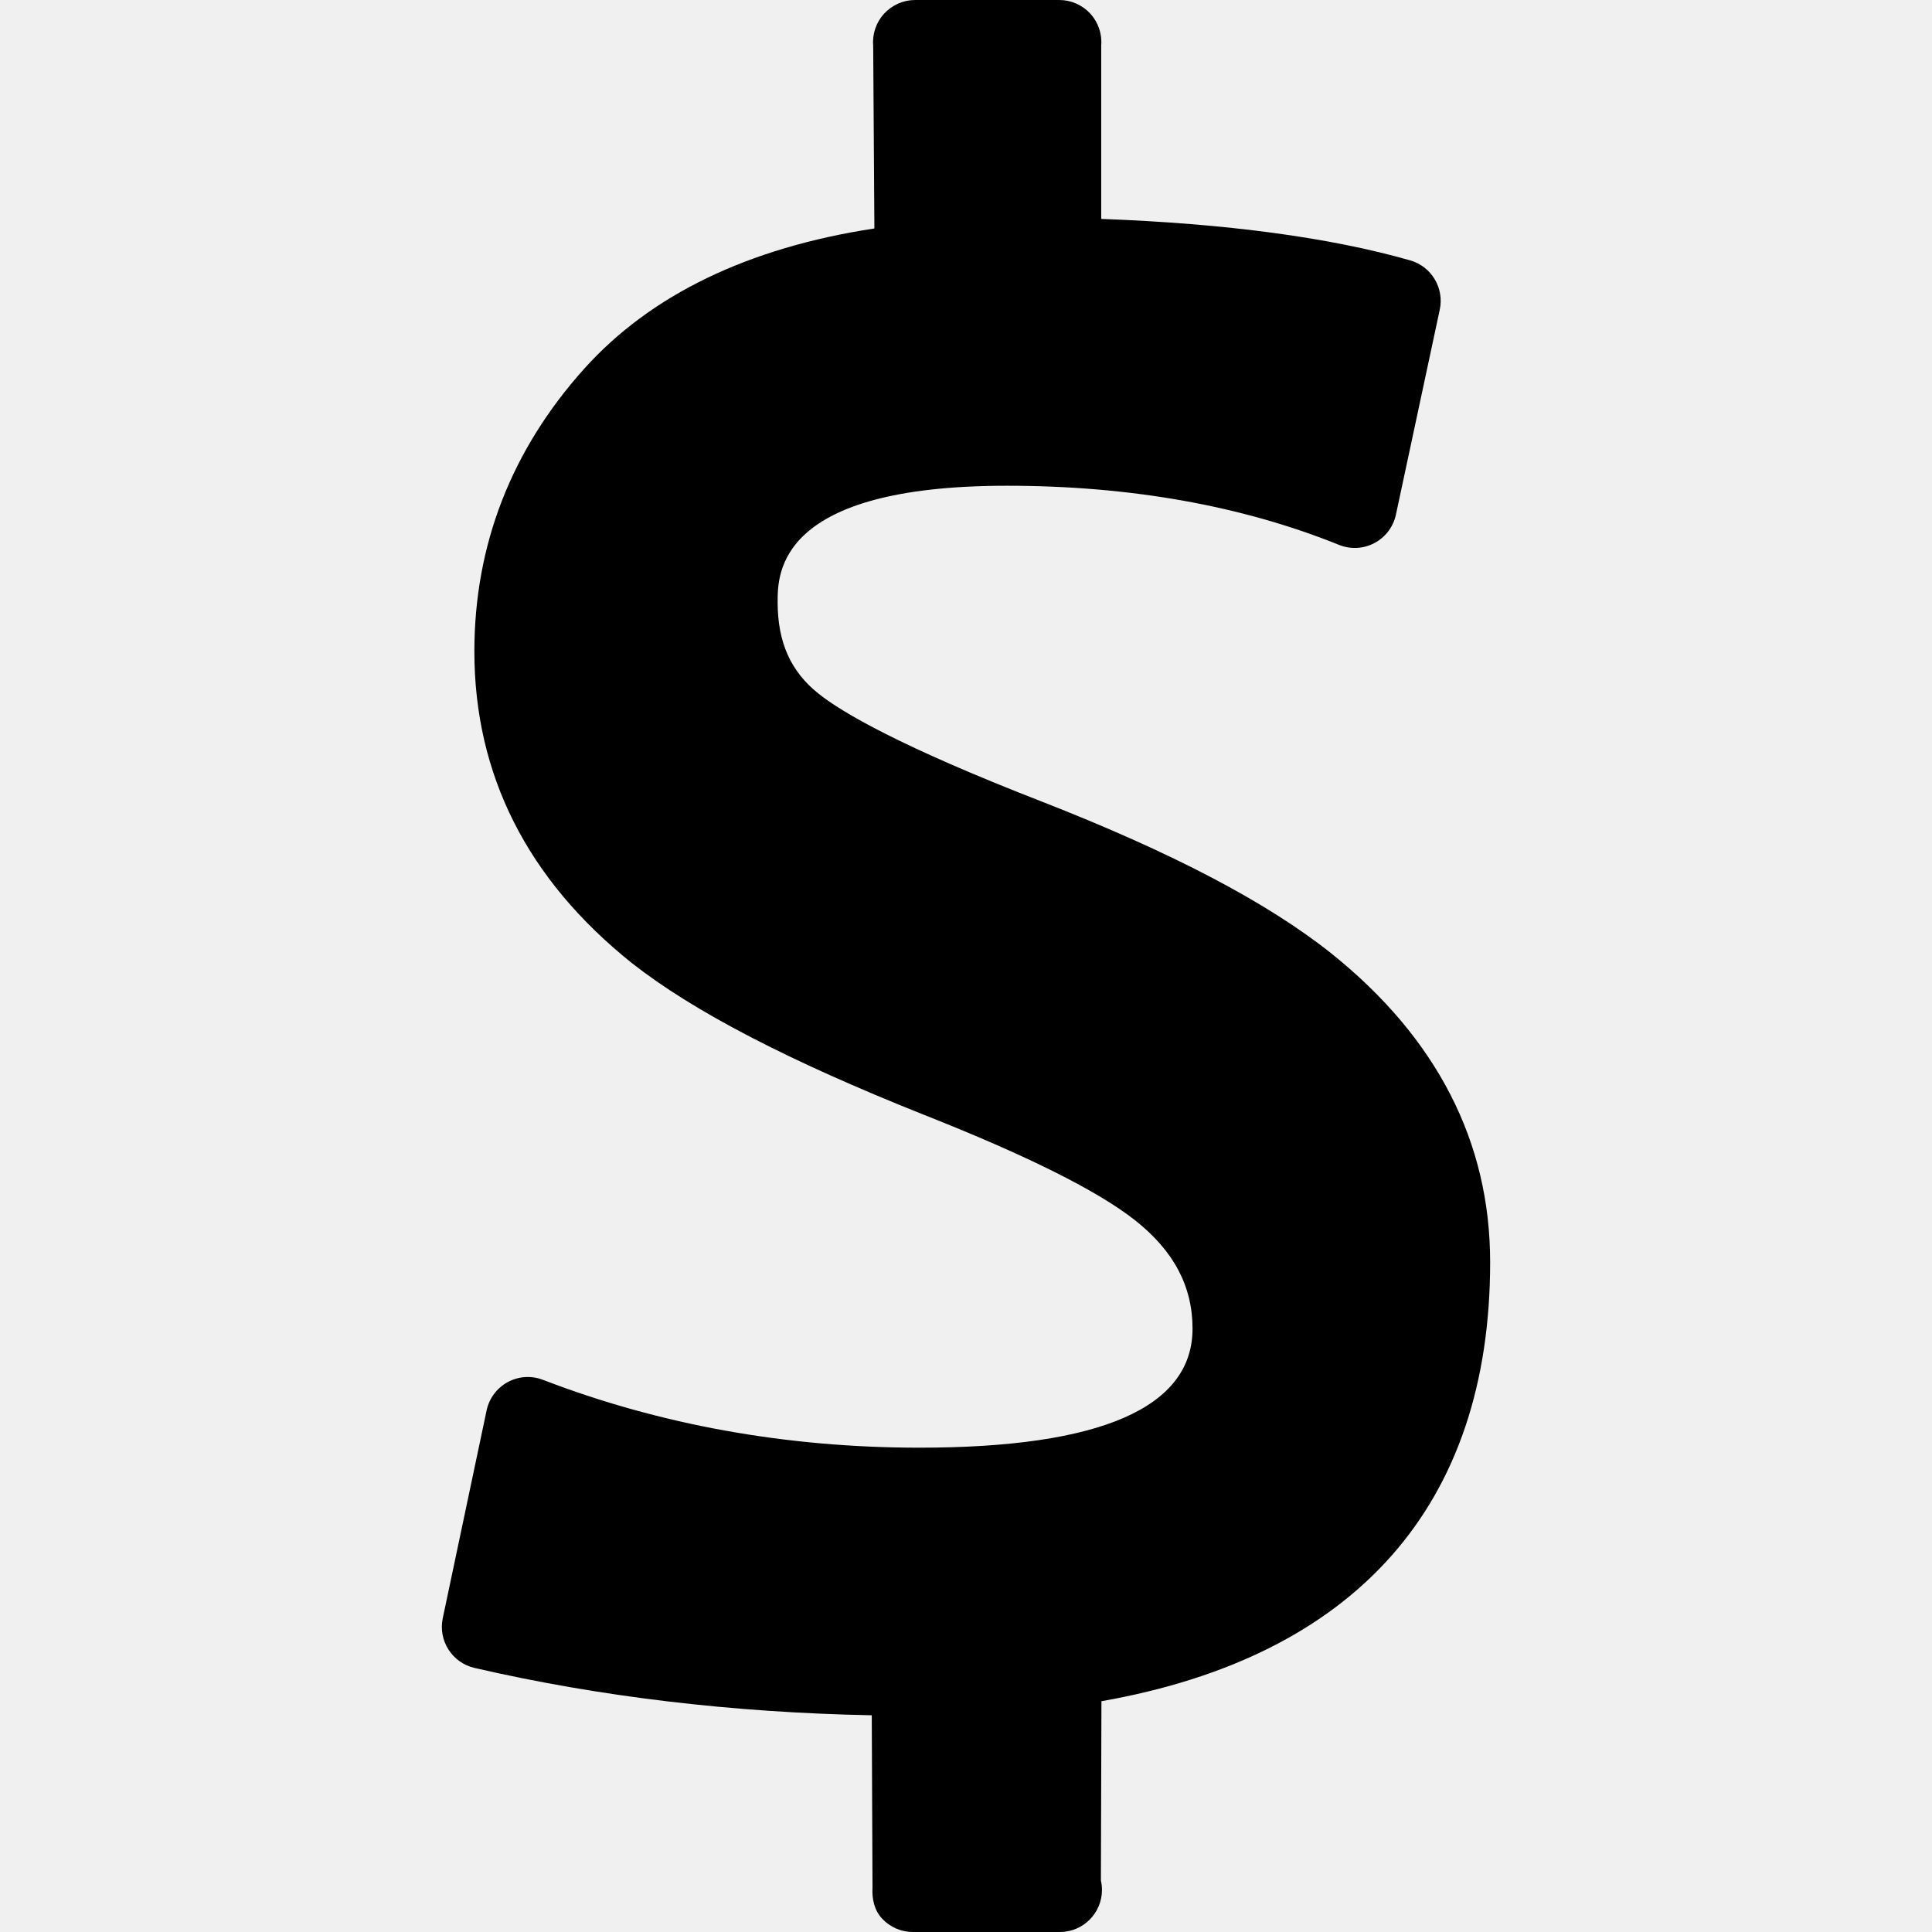
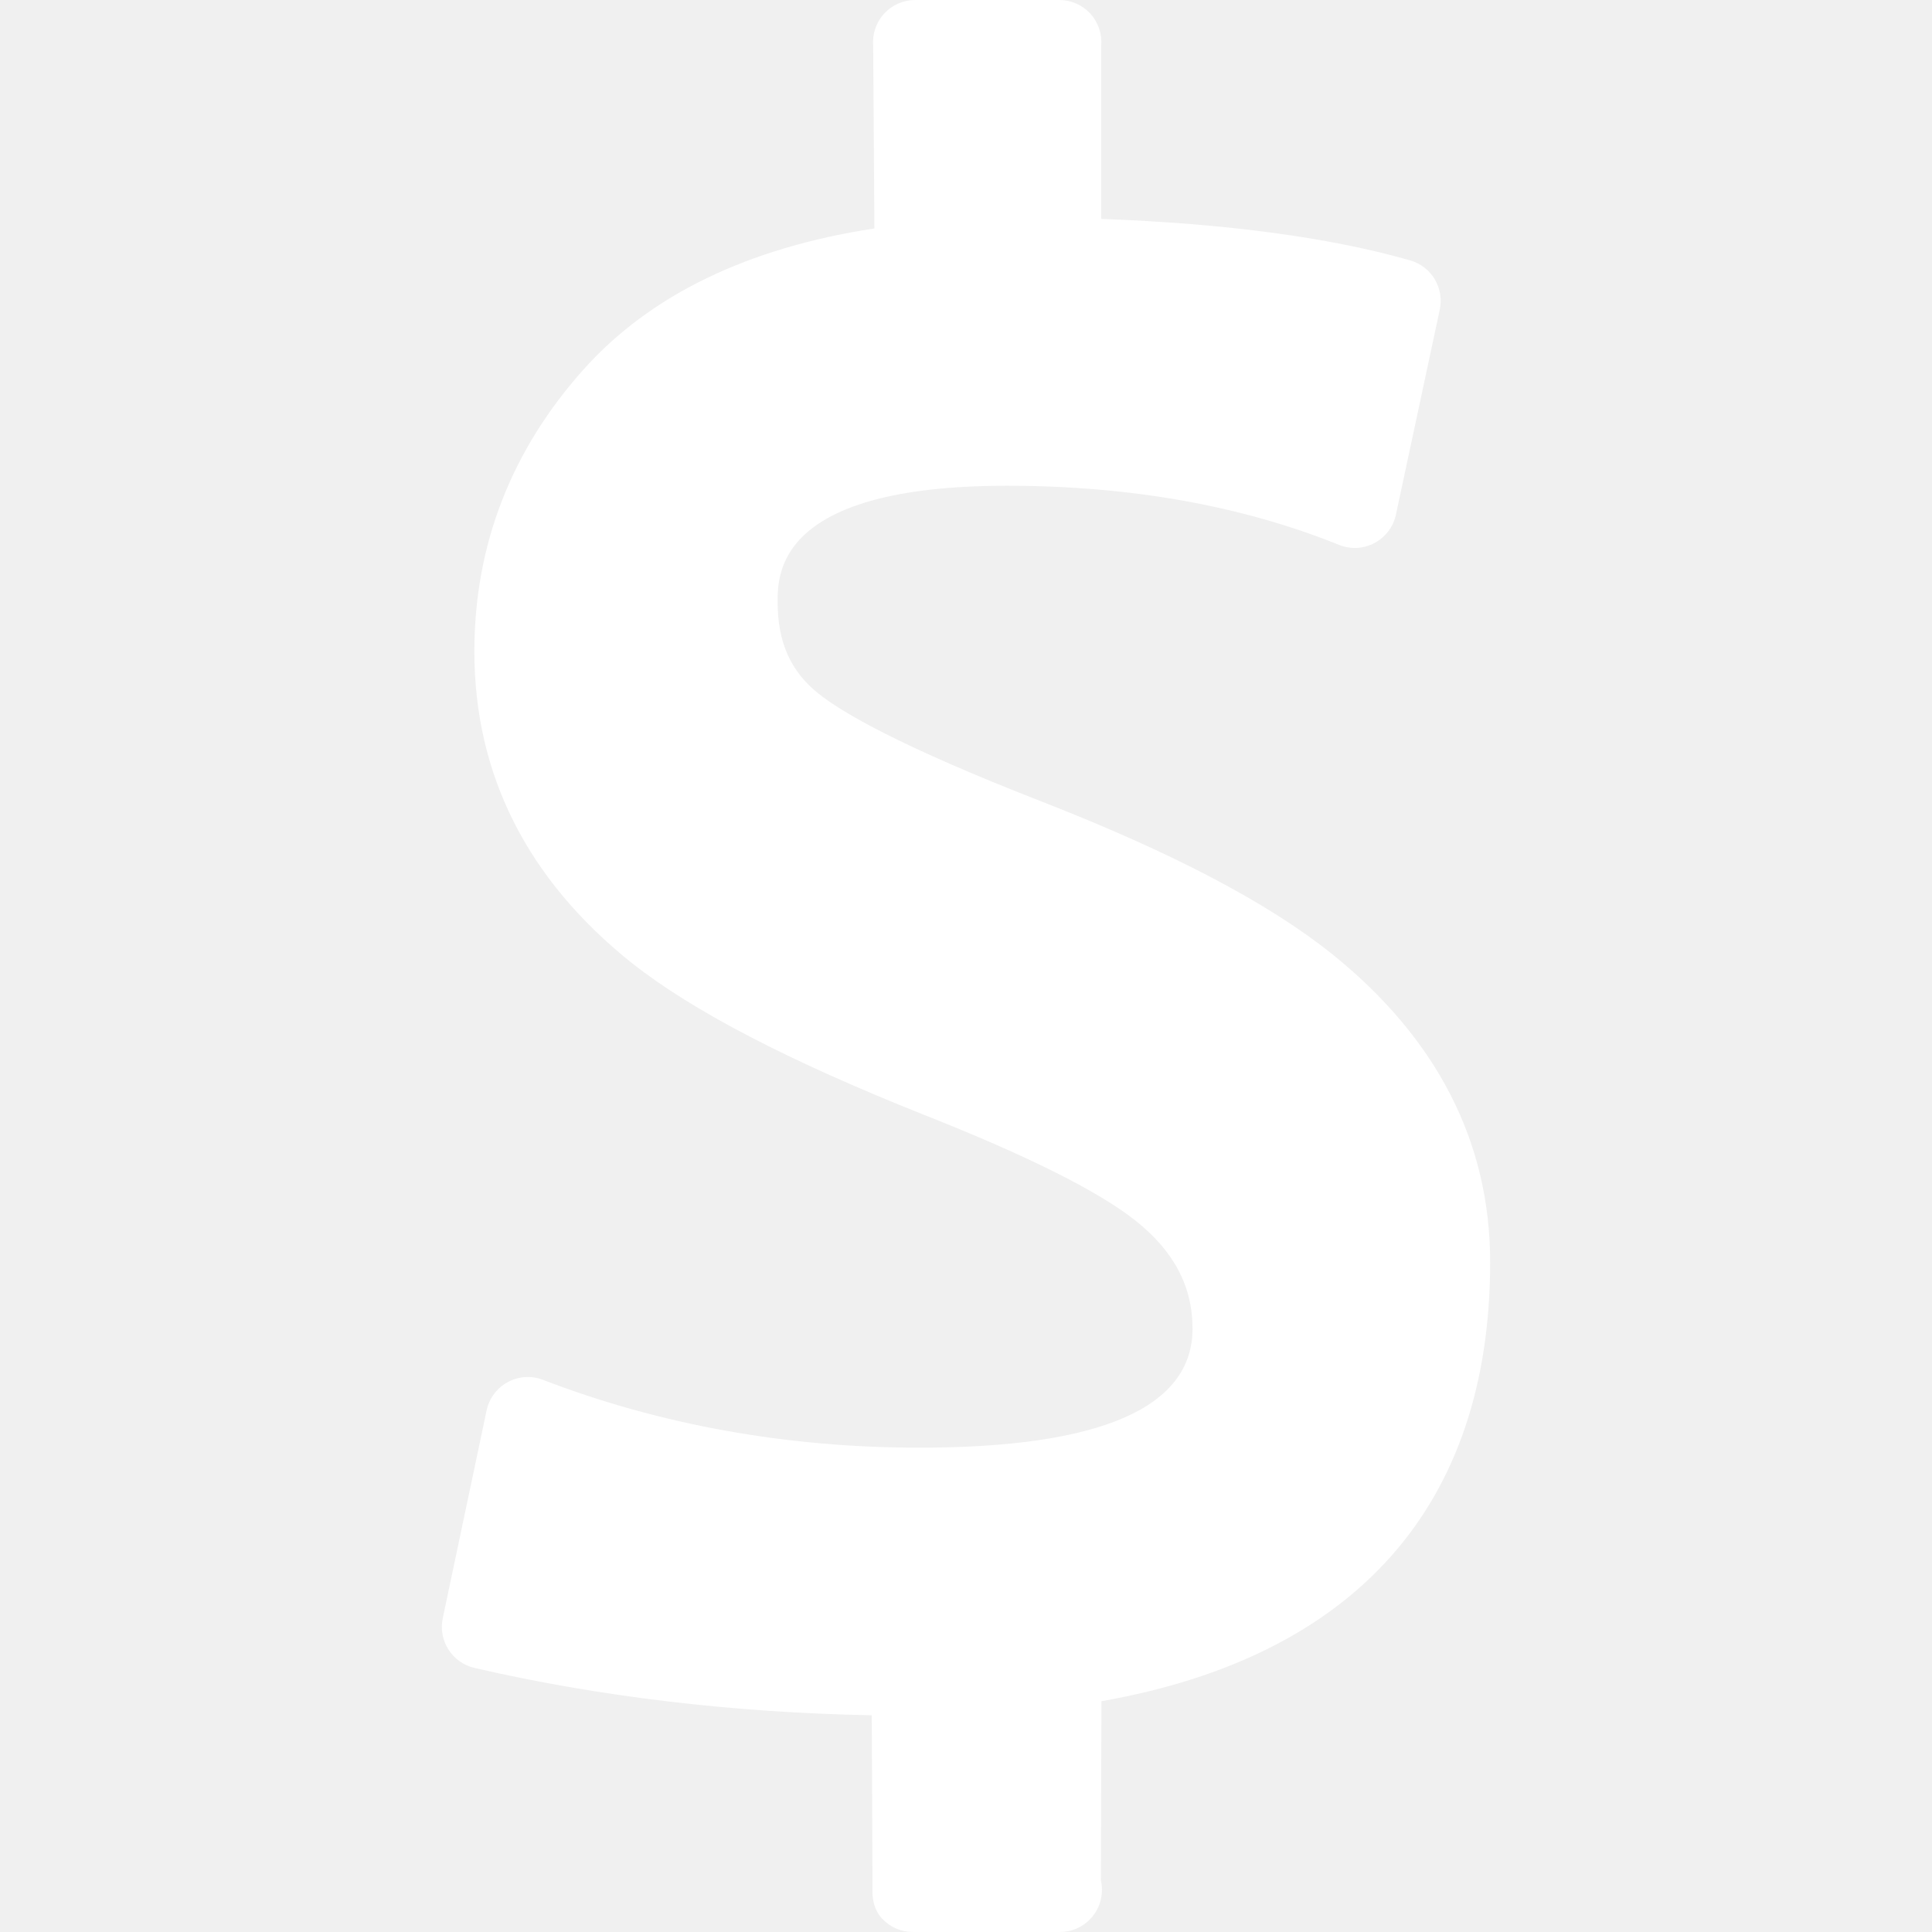
- <svg xmlns="http://www.w3.org/2000/svg" version="1.1" id="Capa_1" x="0px" y="0px" width="85.43px" height="85.43px" viewBox="0 0 85.43 85.43" style="enable-background:new 0 0 85.43 85.43;" xml:space="preserve">
+ <svg xmlns="http://www.w3.org/2000/svg" version="1.1" id="Capa_1" x="0px" y="0px" width="85.43px" height="85.43px" viewBox="0 0 85.43 85.43" style="enable-background:new 0 0 85.43 85.43; fill: white" xml:space="preserve">
  <g>
    <path d="M58.878,42.166c-2.838-2.262-7.025-4.459-12.8-6.717c-6.291-2.446-8.85-3.95-9.891-4.783   c-1.229-0.982-1.801-2.269-1.801-4.047c0-1.271,0-5.14,10.141-5.14c5.443,0,10.383,0.88,14.683,2.615   c0.51,0.206,1.084,0.176,1.569-0.083c0.484-0.258,0.832-0.717,0.947-1.255l1.938-9.064c0.204-0.957-0.367-1.91-1.31-2.179   c-3.549-1.014-8.137-1.629-13.66-1.833V2.01c0.043-0.518-0.135-1.029-0.485-1.411C47.855,0.218,47.359,0,46.843,0h-6.377   c-0.52,0-1.016,0.218-1.369,0.6c-0.353,0.382-0.529,0.896-0.486,1.413l0.053,8.089c-5.588,0.853-9.9,2.938-12.836,6.208   c-3.219,3.588-4.852,7.792-4.852,12.496c0,5.448,2.338,10.081,6.961,13.777c2.707,2.131,6.928,4.325,12.908,6.708   c4.557,1.799,7.702,3.369,9.346,4.668c1.709,1.35,2.541,2.917,2.541,4.79c0,3.493-4.063,5.265-12.078,5.265   c-5.871,0-11.471-1.01-16.648-3.001c-0.508-0.196-1.078-0.159-1.557,0.103c-0.479,0.261-0.82,0.718-0.932,1.25l-1.939,9.189   c-0.209,0.993,0.416,1.971,1.404,2.198c5.516,1.274,11.416,1.976,17.566,2.094l0.033,7.611c-0.029,0.512,0.078,1.014,0.43,1.387   c0.352,0.374,0.842,0.585,1.355,0.585h6.478c0.008,0,0.016,0,0.022,0c1.029,0,1.861-0.833,1.861-1.861   c0-0.143-0.016-0.283-0.047-0.416l0.024-7.928c11.255-1.982,17.188-8.667,17.188-19.412C65.894,50.49,63.533,45.9,58.878,42.166z" />
  </g>
  <g>
</g>
  <g>
</g>
  <g>
</g>
  <g>
</g>
  <g>
</g>
  <g>
</g>
  <g>
</g>
  <g>
</g>
  <g>
</g>
  <g>
</g>
  <g>
</g>
  <g>
</g>
  <g>
</g>
  <g>
</g>
  <g>
</g>
</svg>
